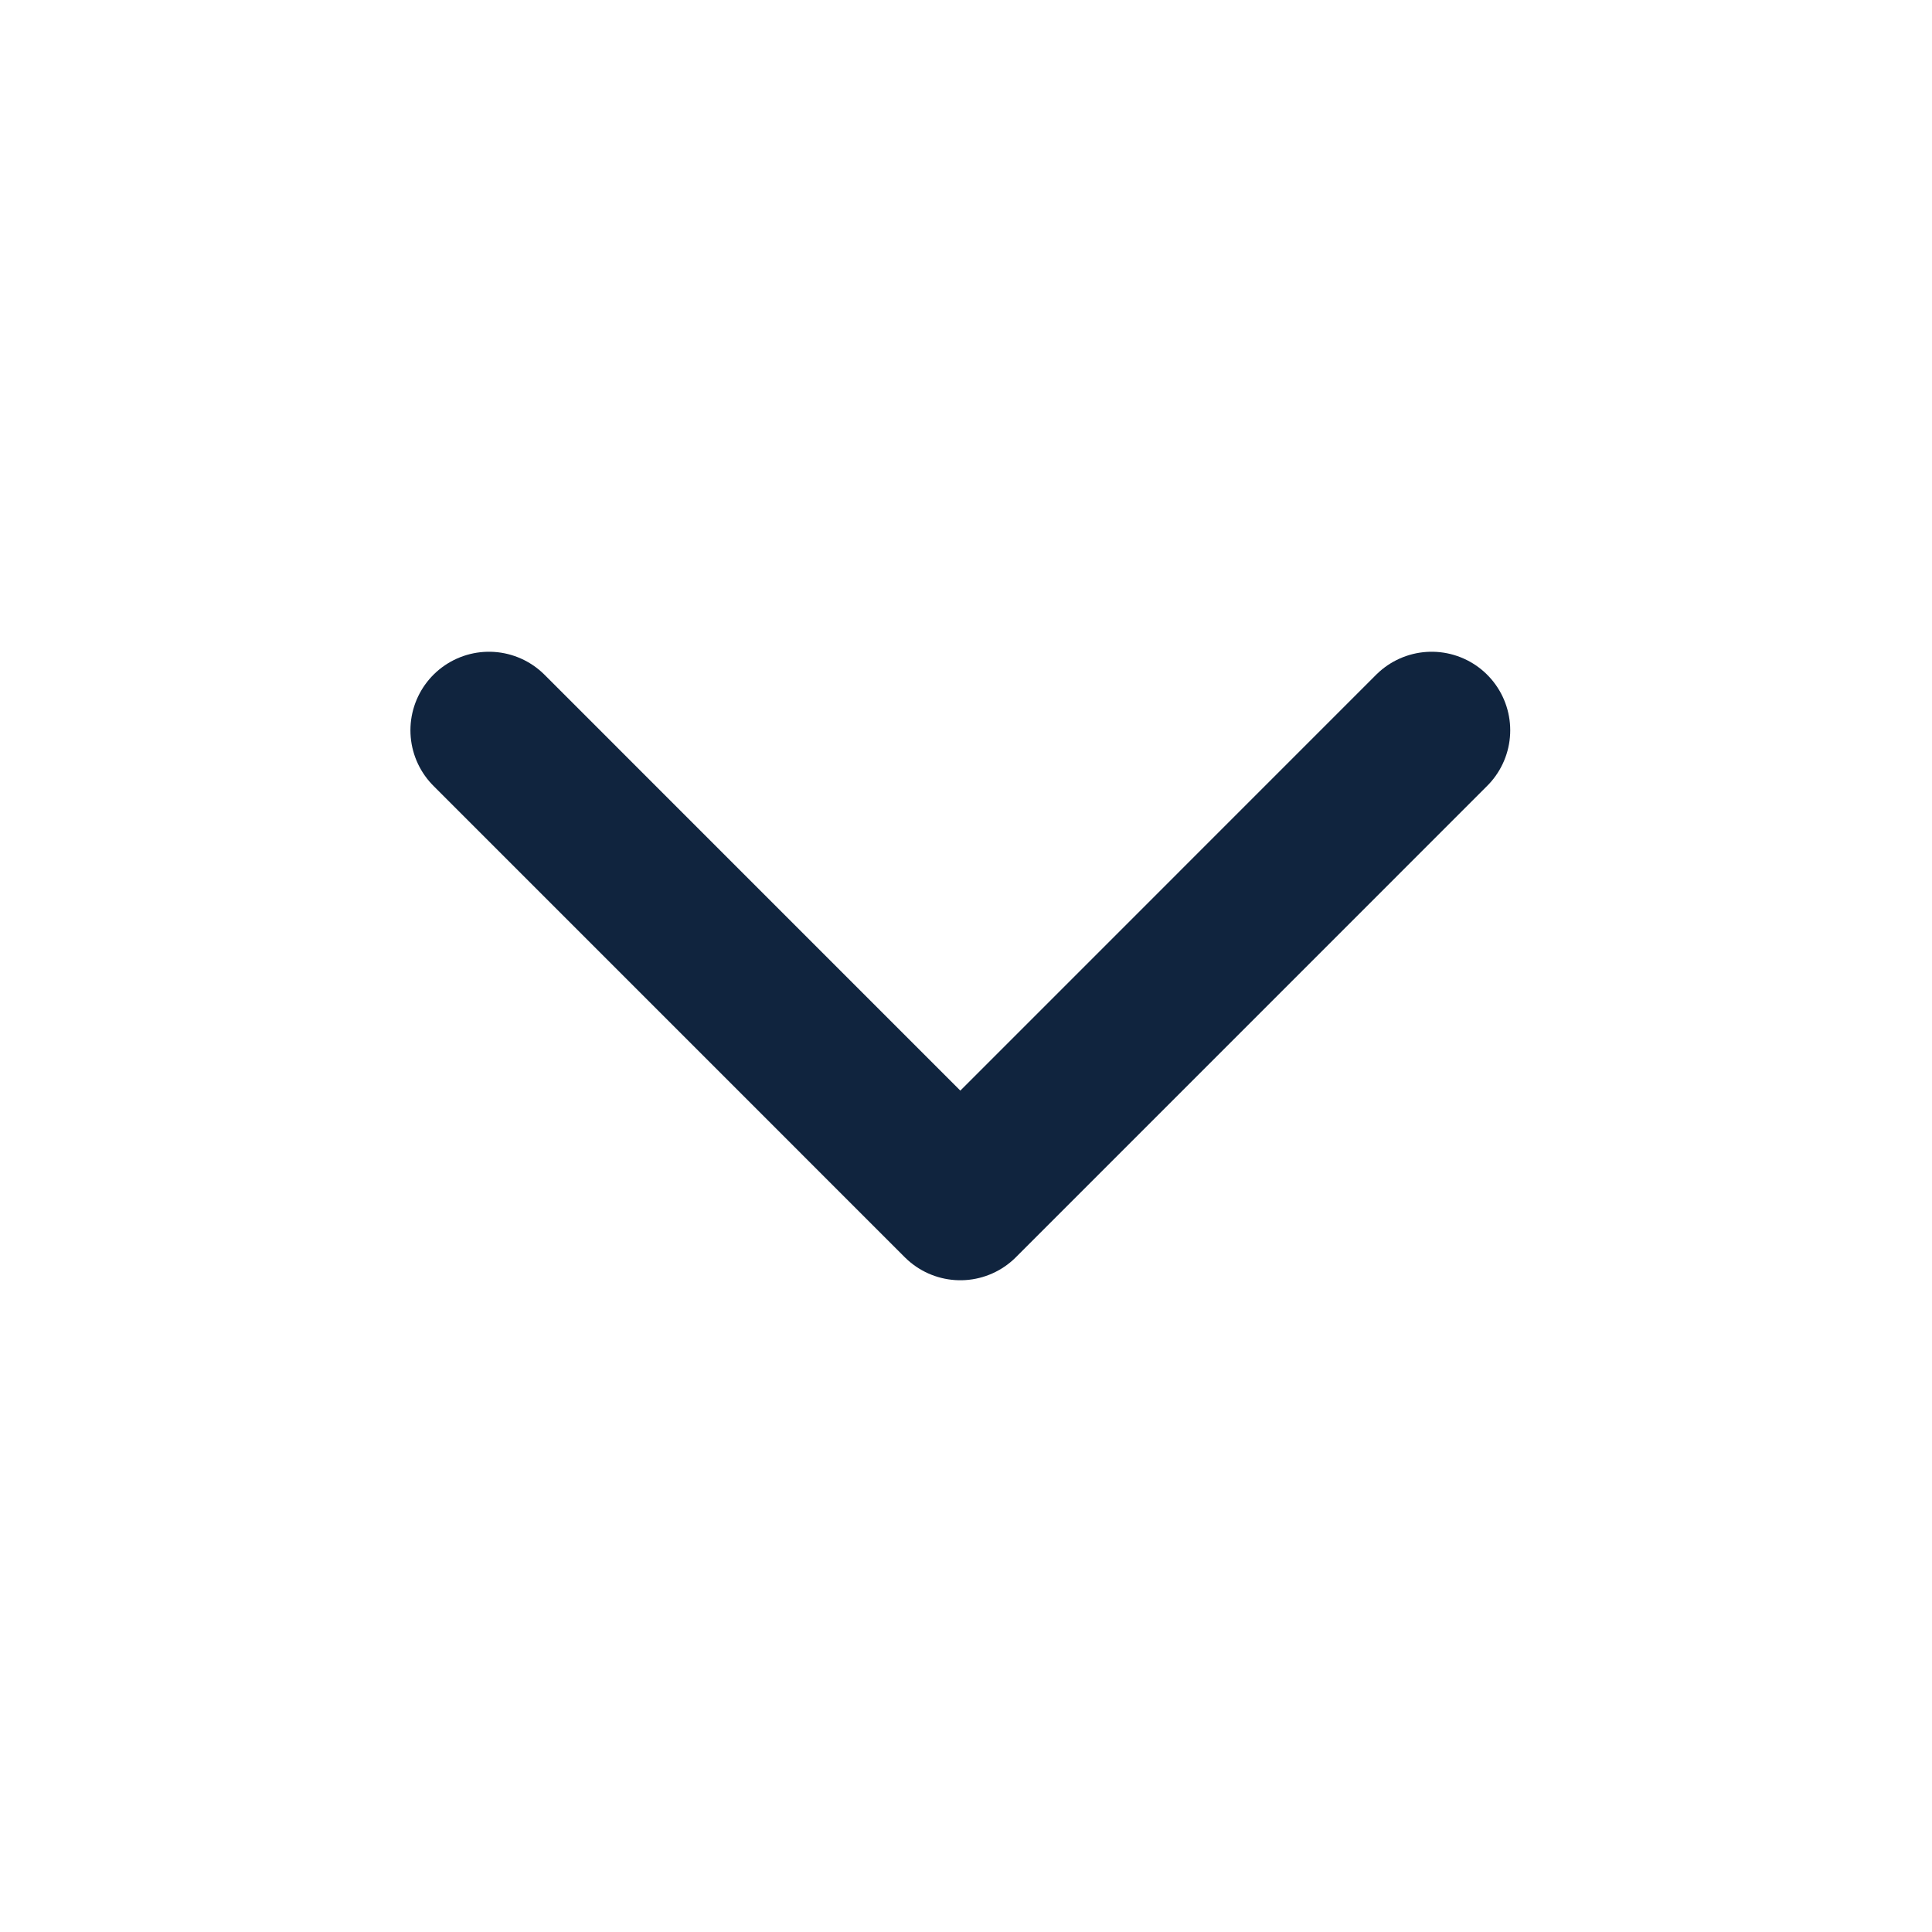
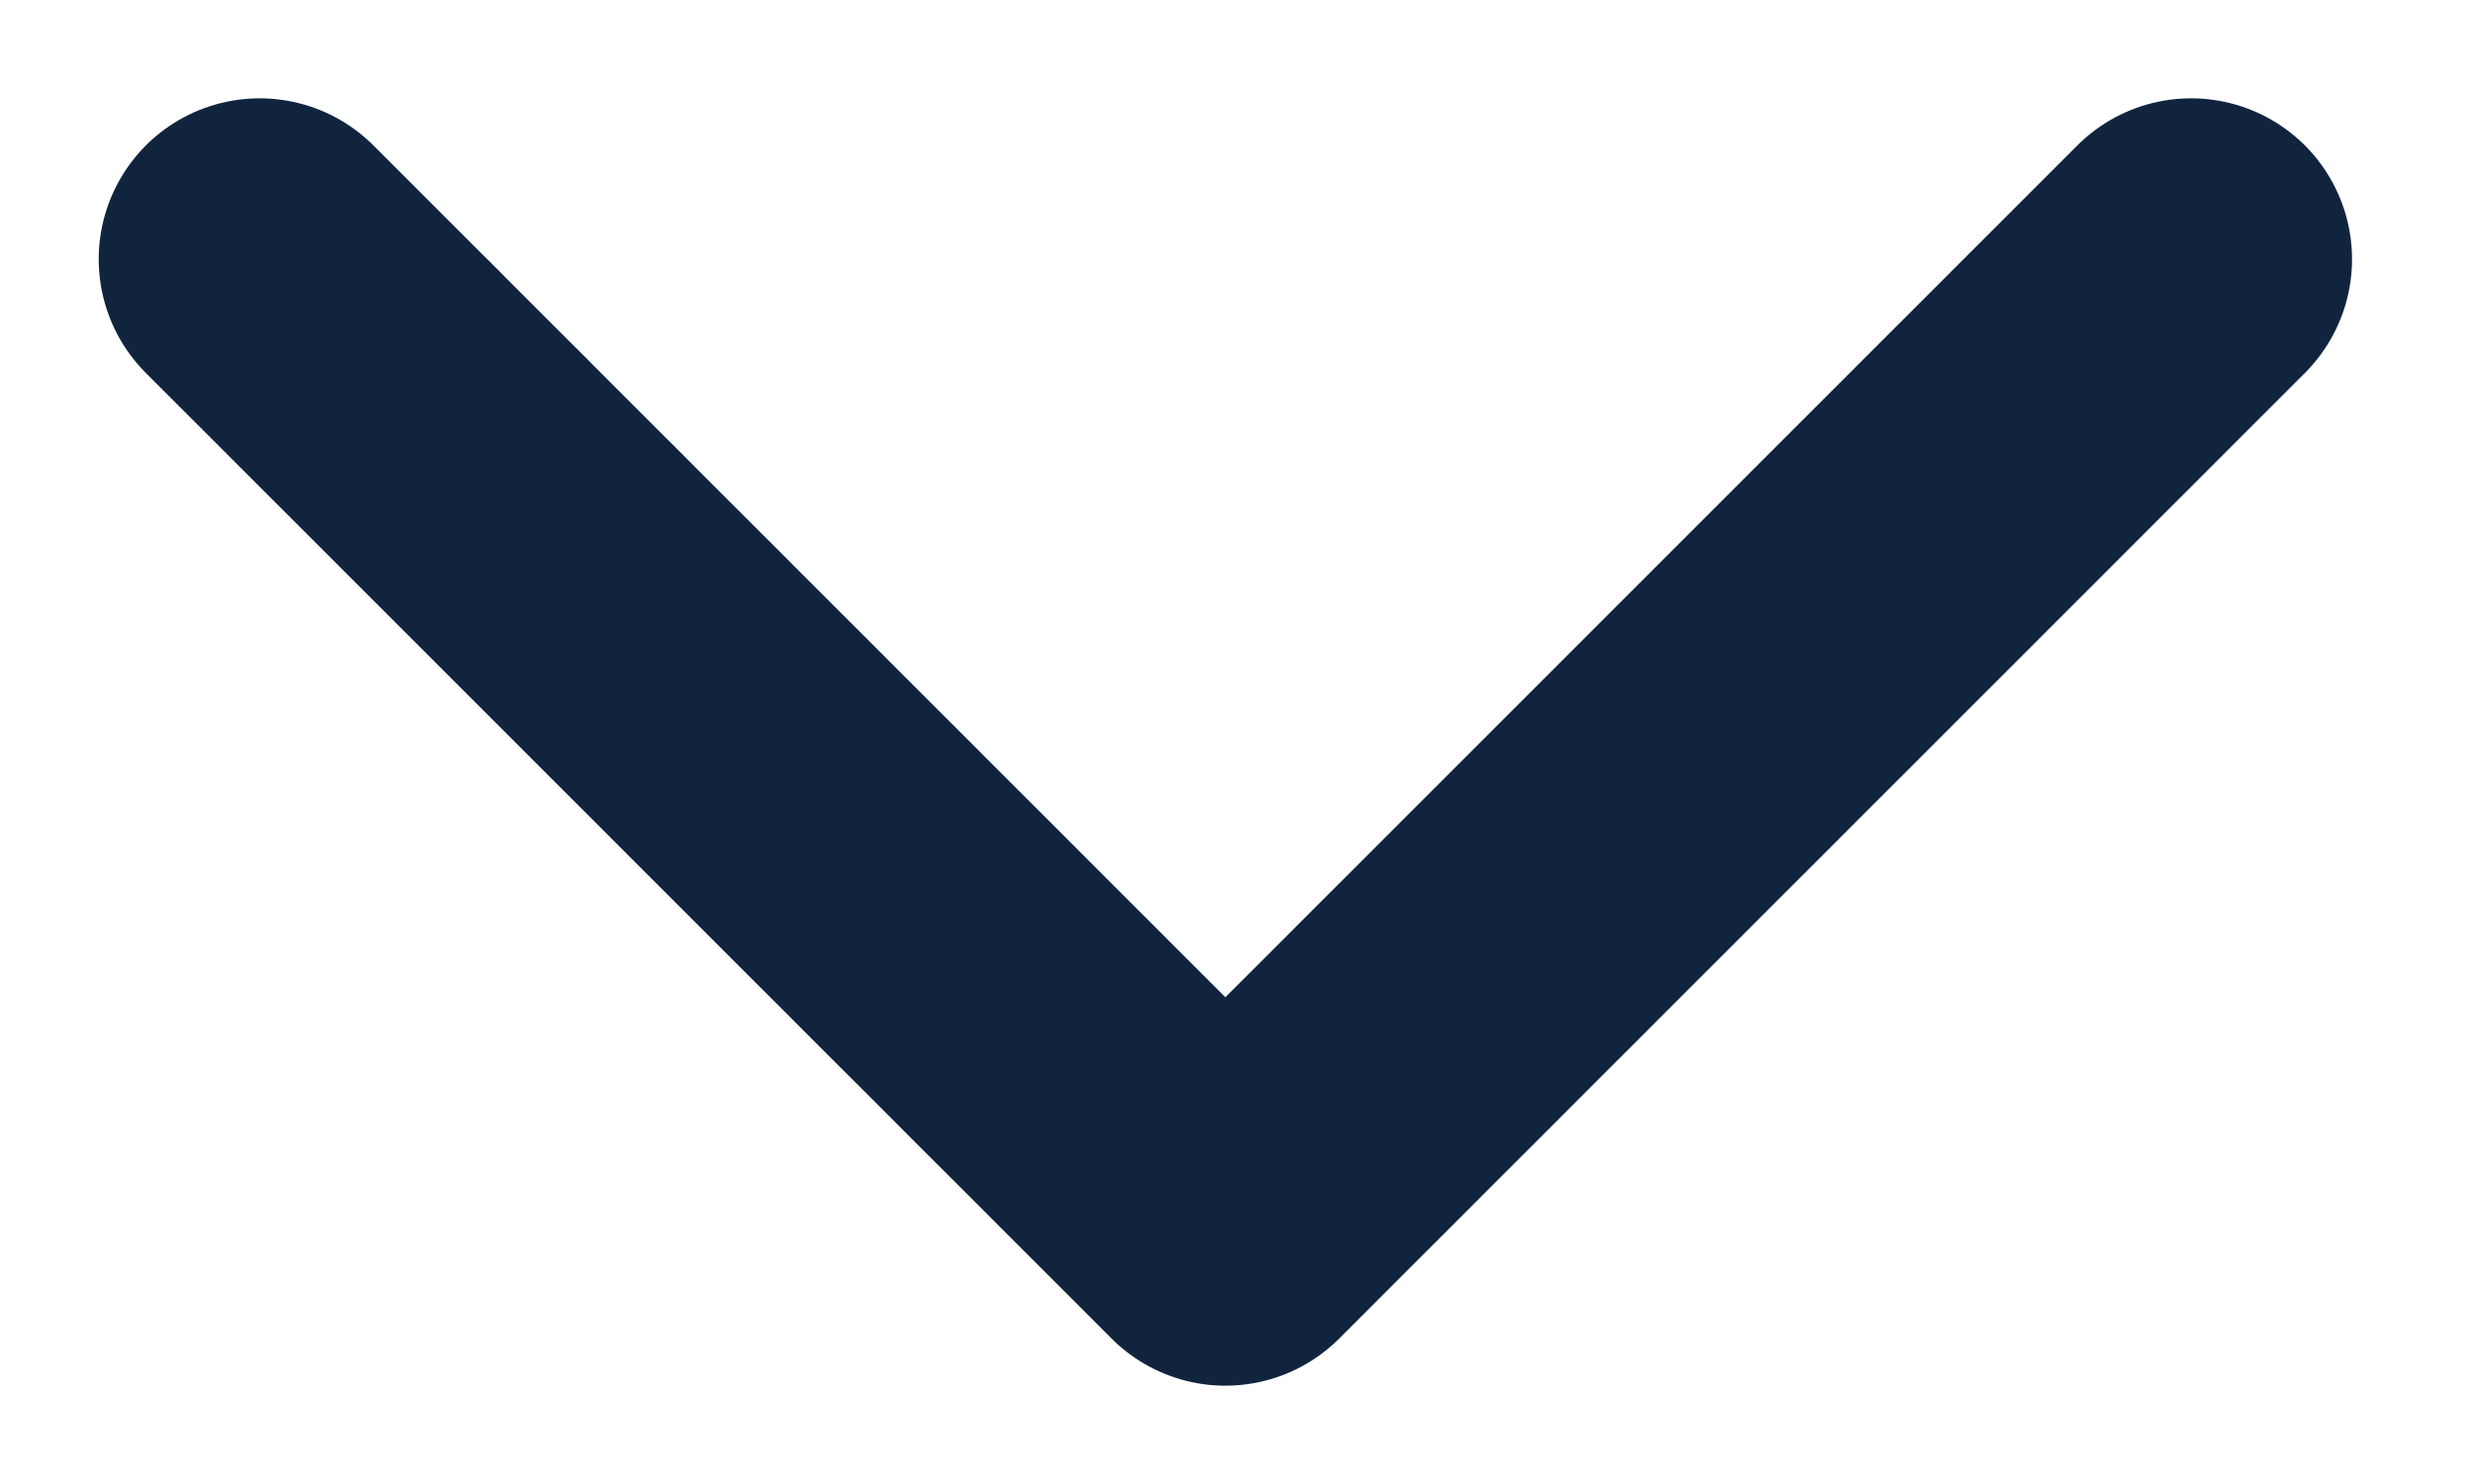
- <svg xmlns="http://www.w3.org/2000/svg" width="32" height="32" viewBox="0 0 32 32" fill="none">
-   <path d="M8.099 12.096L15.906 19.904L23.713 12.096" stroke="#10243E" stroke-width="2.602" stroke-linecap="round" stroke-linejoin="round" />
+ <svg xmlns="http://www.w3.org/2000/svg" width="20" height="12" viewBox="0 0 20 12" fill="none">
+   <path d="M2.099 2.096L9.906 9.904L17.713 2.096" stroke="#10243E" stroke-width="2.602" stroke-linecap="round" stroke-linejoin="round" />
</svg>
